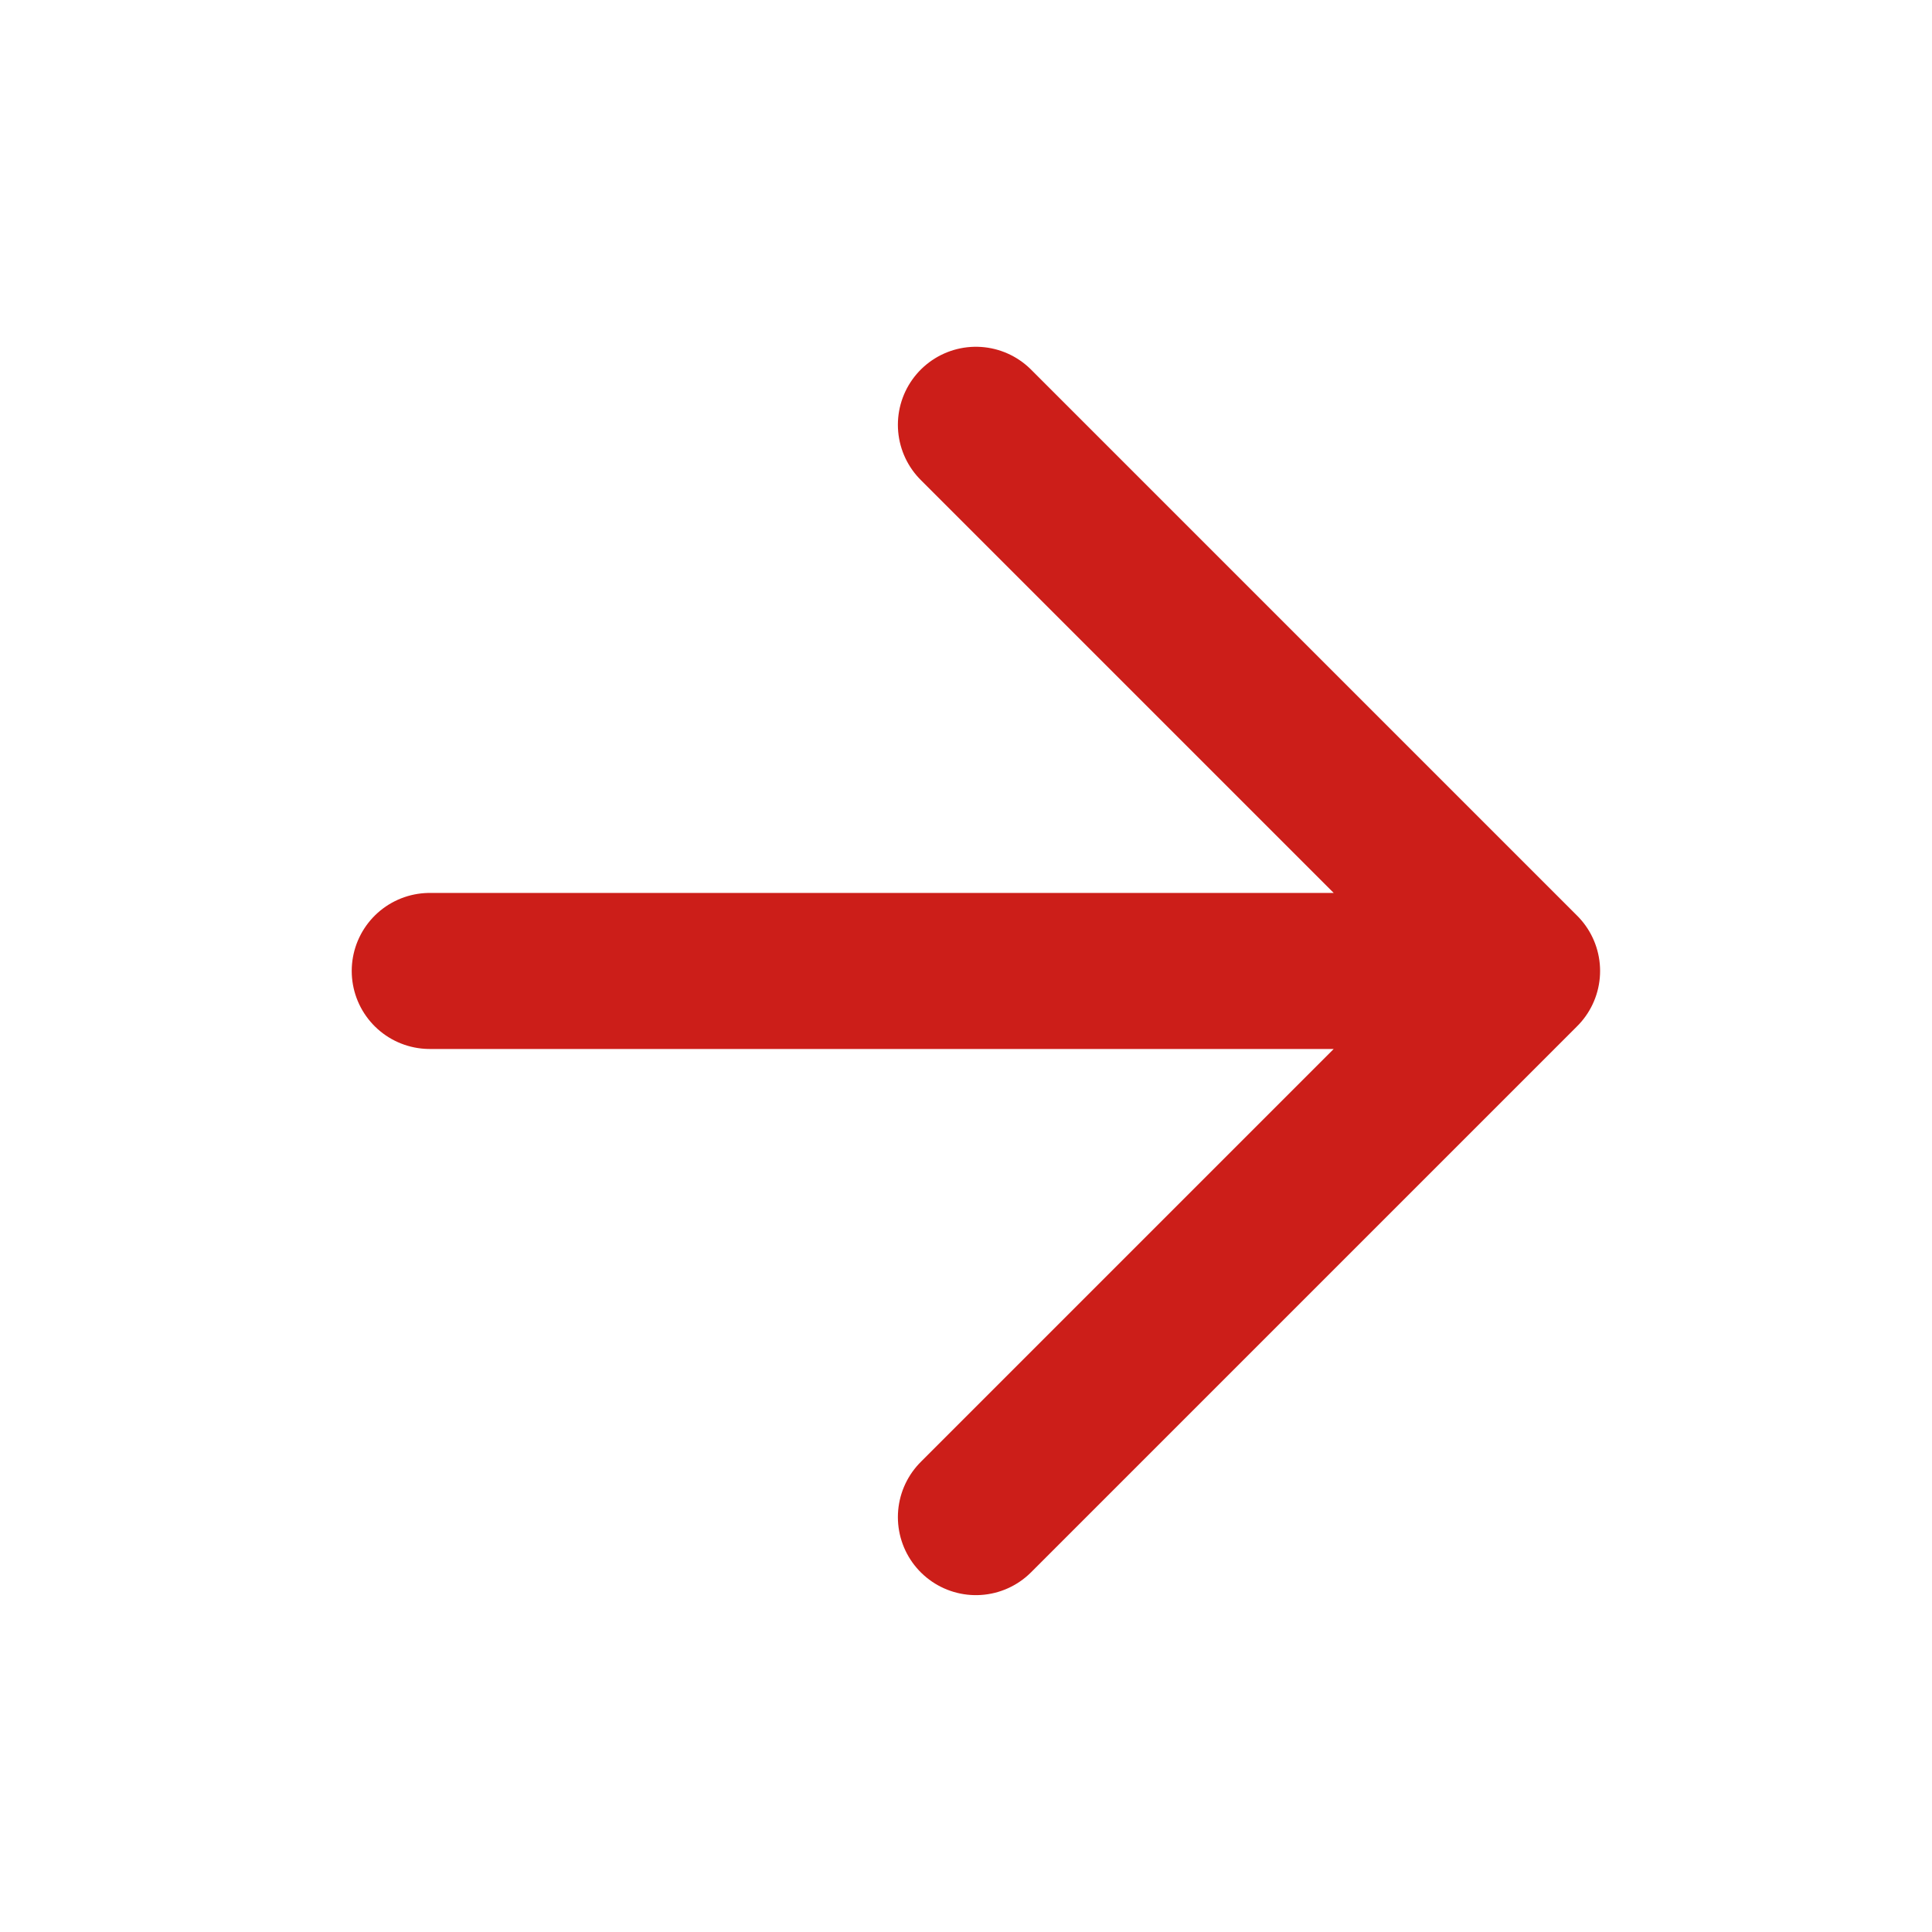
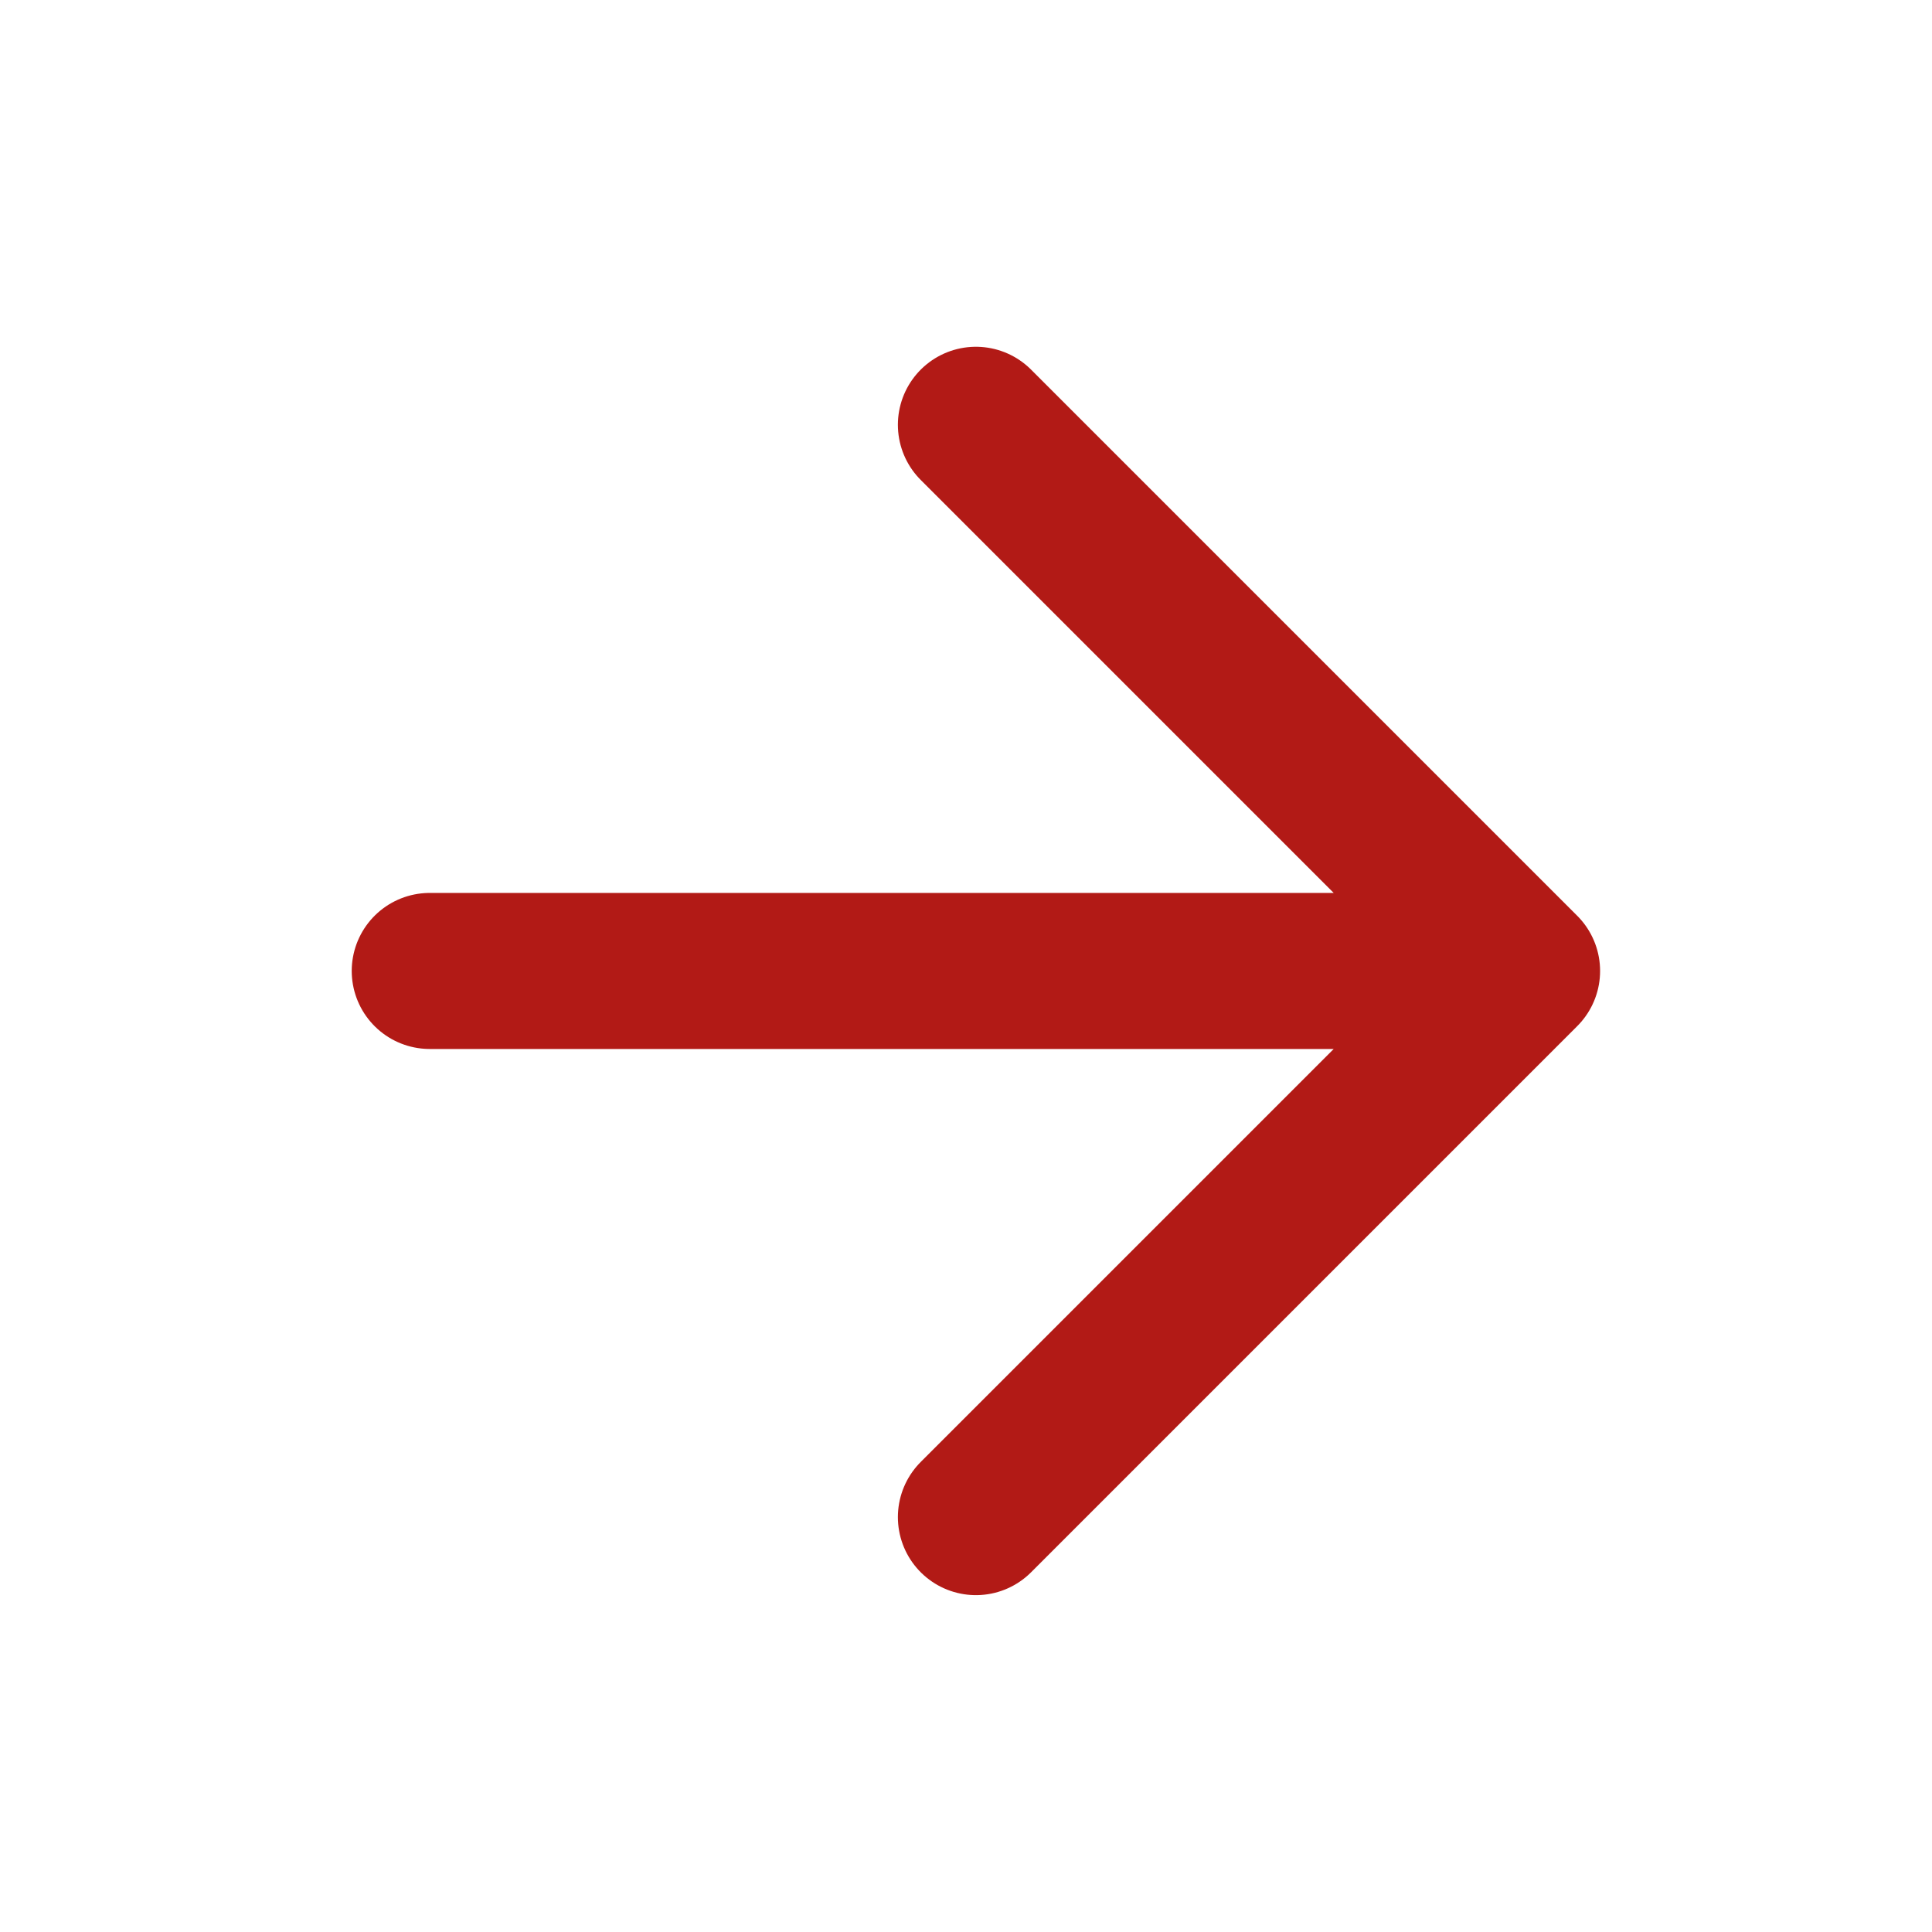
<svg xmlns="http://www.w3.org/2000/svg" width="39" height="39" viewBox="0 0 39 39" fill="none">
-   <path d="M8.675 19.6H30.725M30.725 19.6L19.7 8.575M30.725 19.6L19.7 30.625" stroke="#CC1E19" stroke-width="3.15" stroke-linecap="round" stroke-linejoin="round" />
+   <path d="M8.675 19.6H30.725M30.725 19.6L19.7 8.575M30.725 19.6L19.7 30.625" stroke="#b21a16" stroke-width="3.15" stroke-linecap="round" stroke-linejoin="round" />
</svg>
